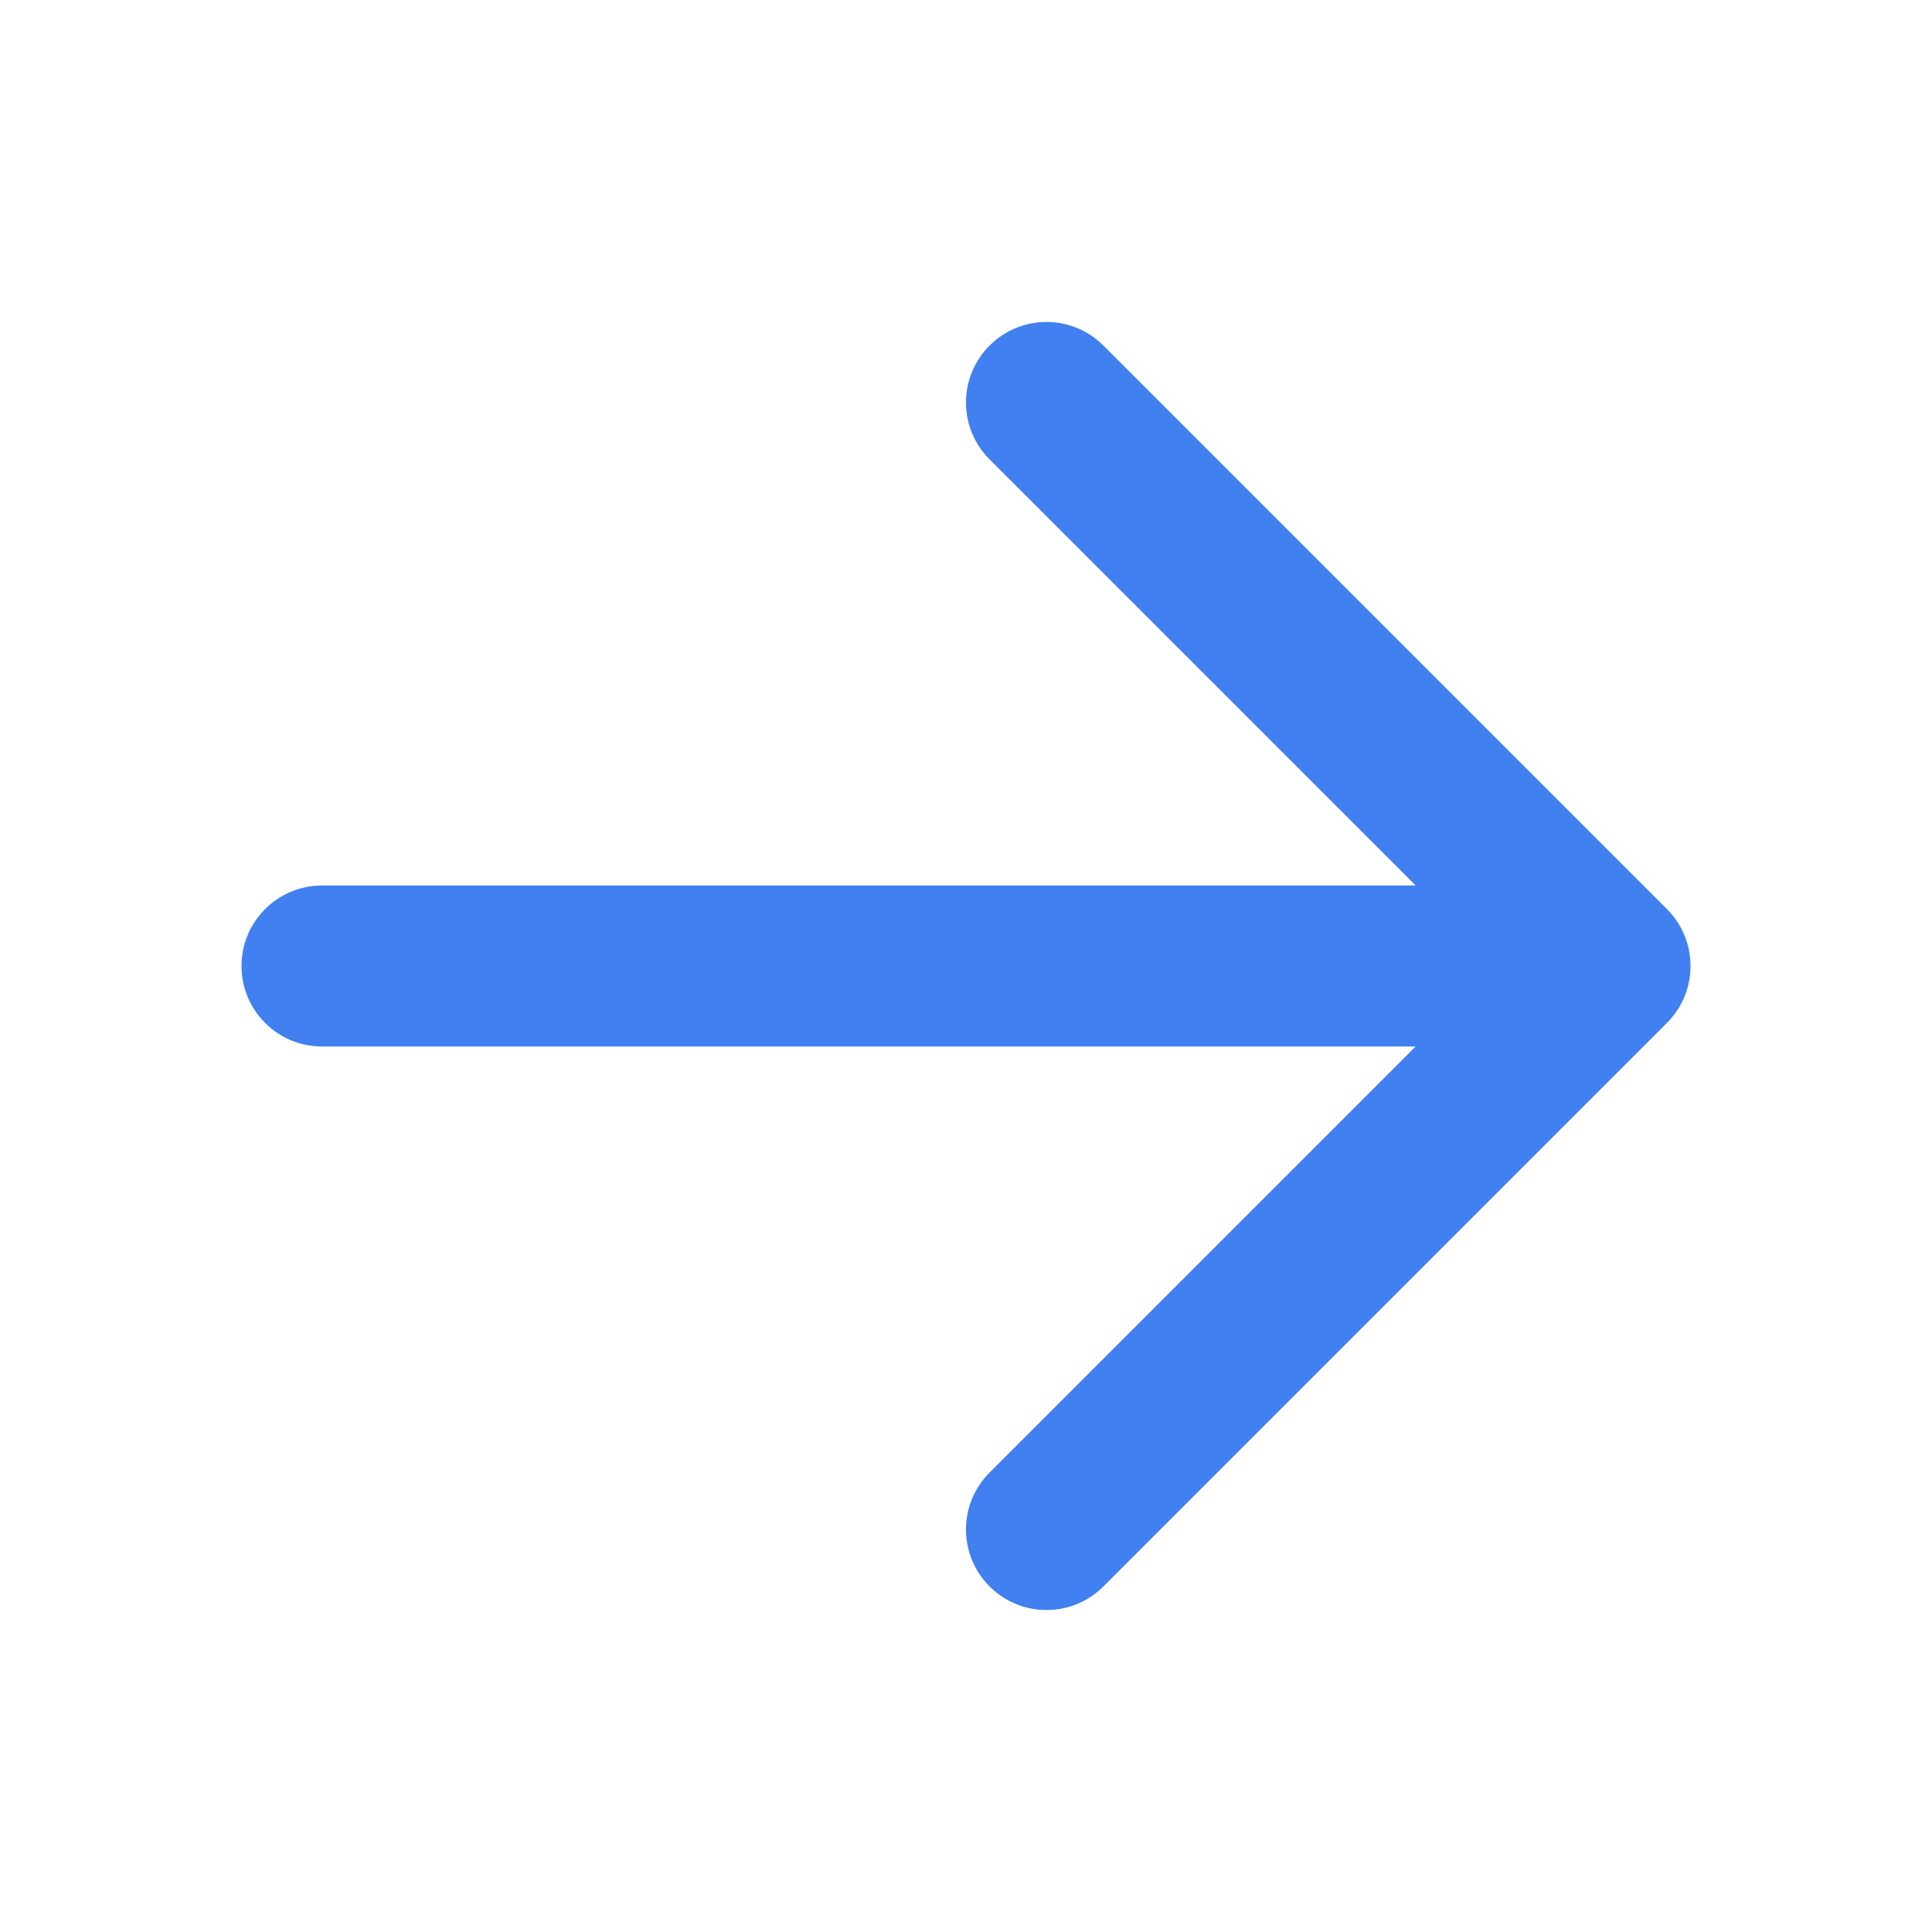
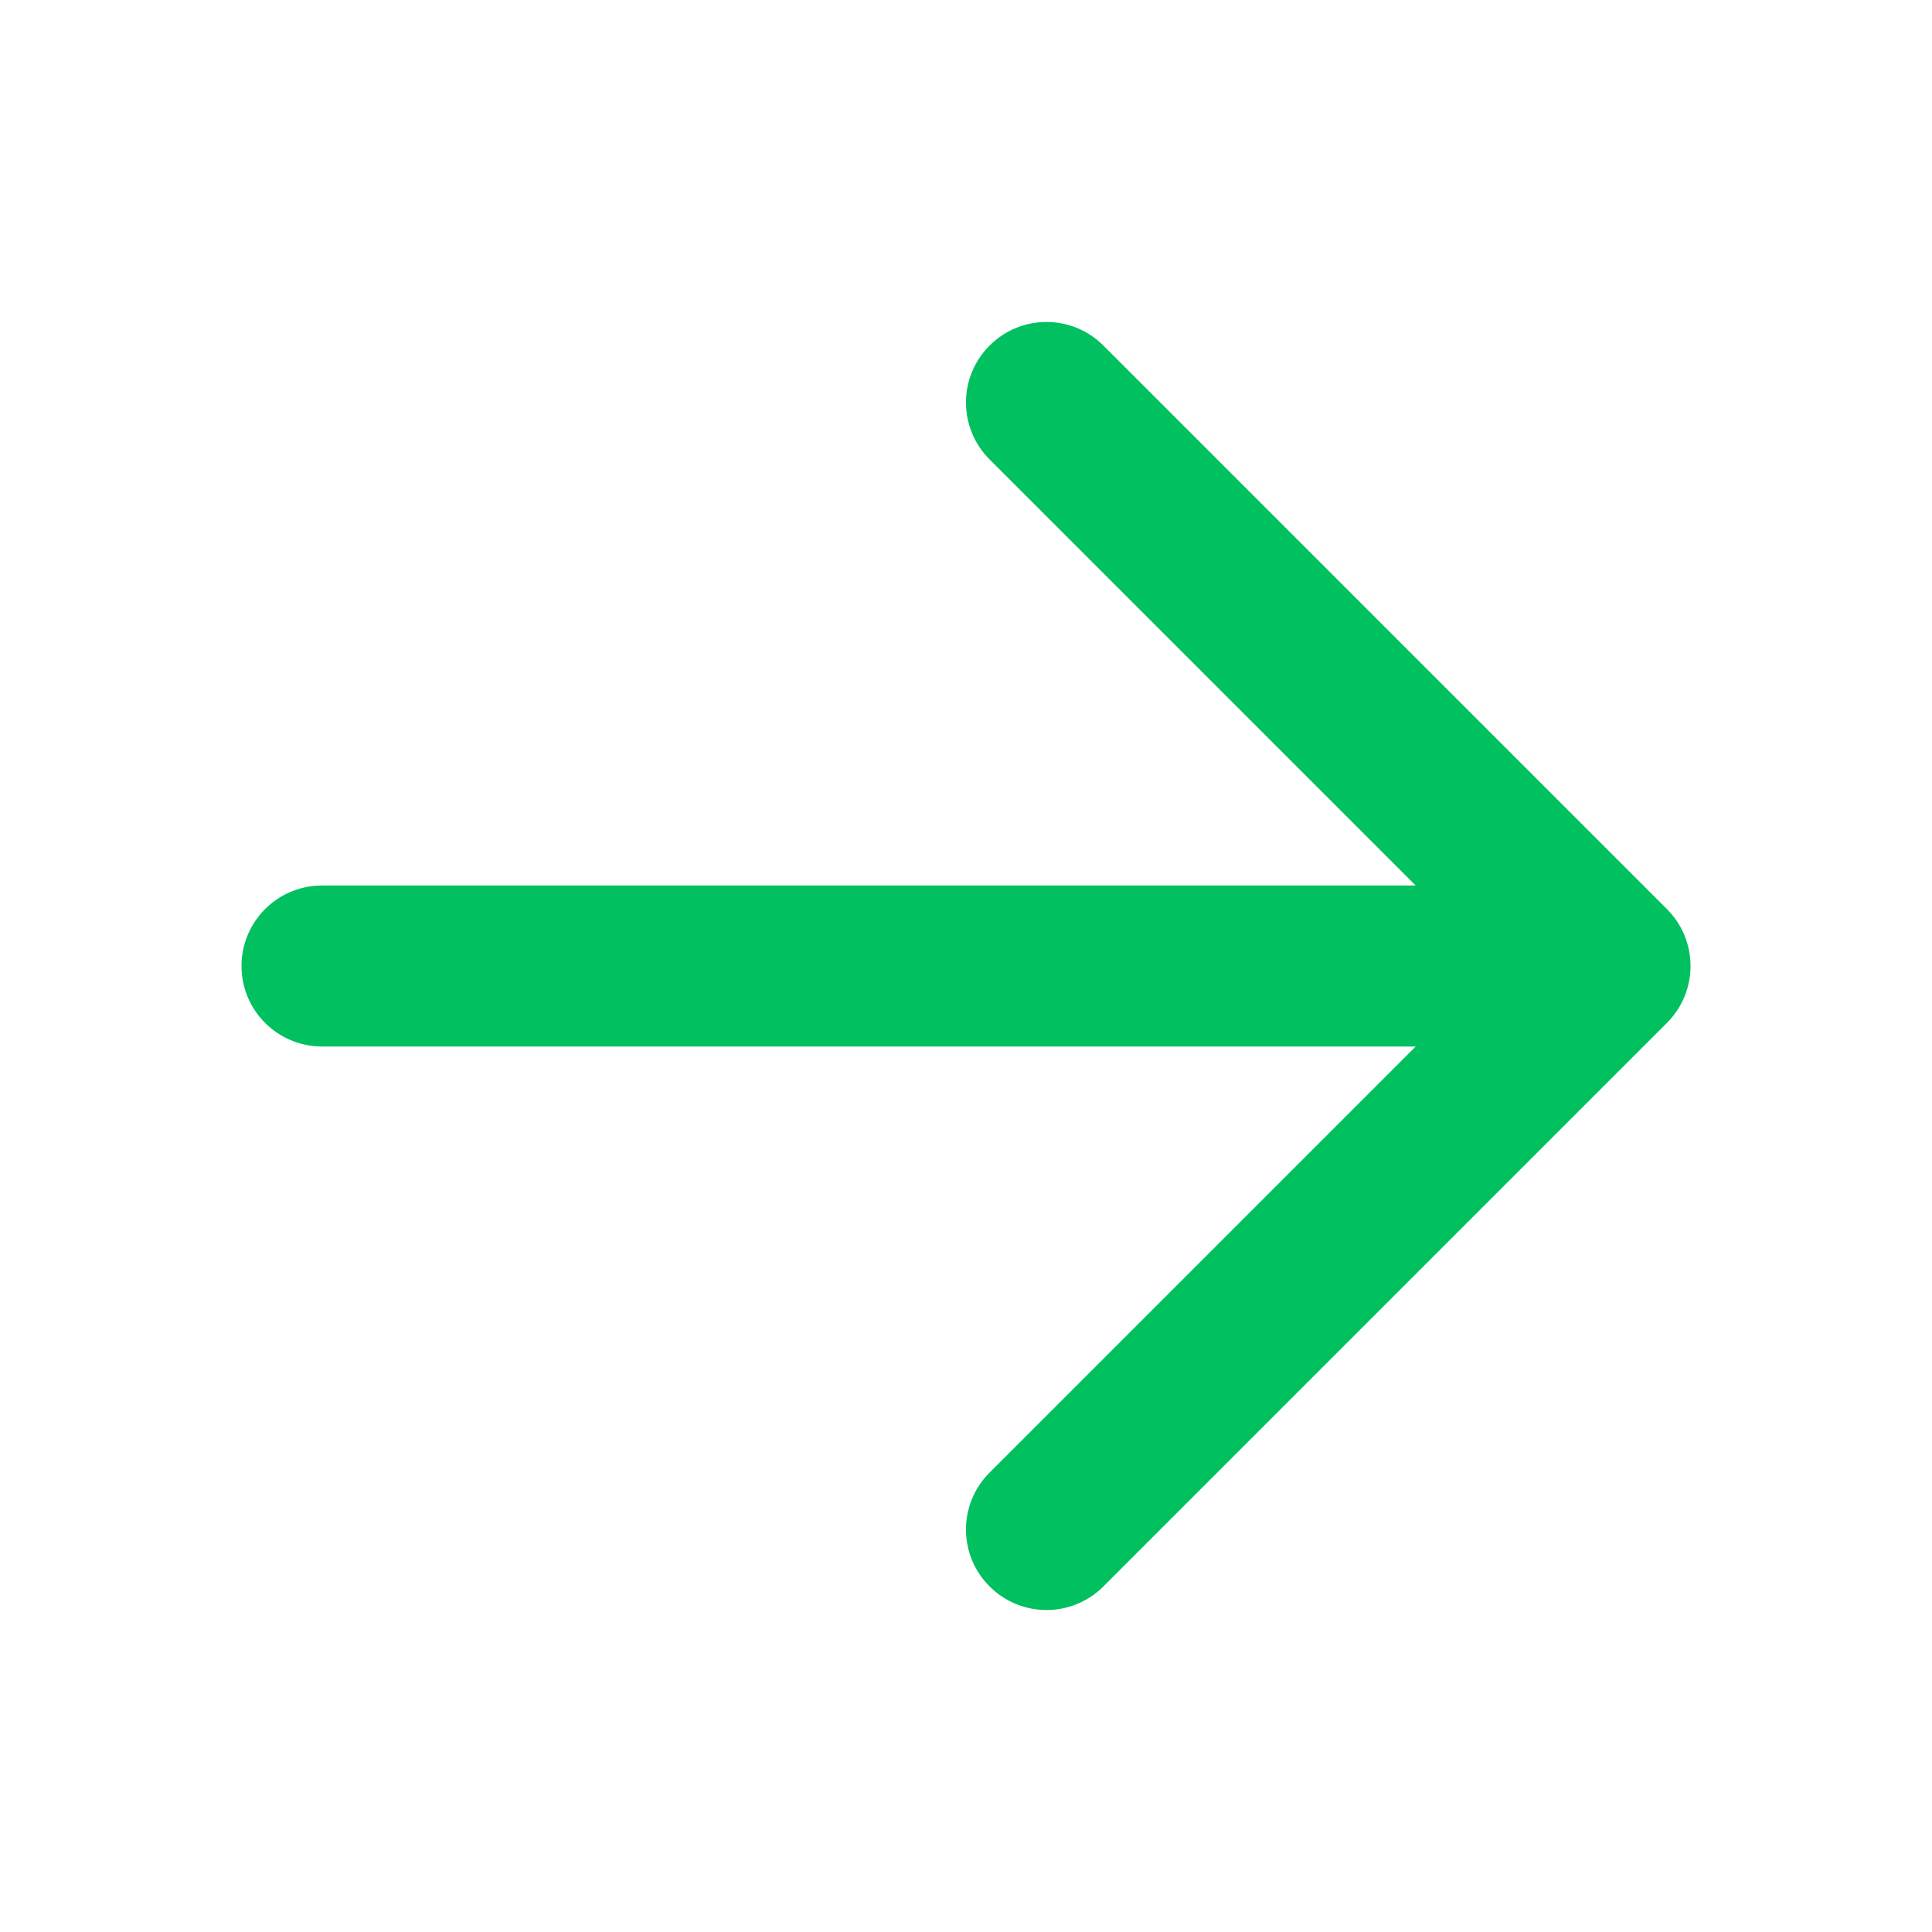
<svg xmlns="http://www.w3.org/2000/svg" viewBox="0 0 24 24" fill="none">
-   <path fill="#4080f0" fill-rule="evenodd" clip-rule="evenodd" d="M12.293 4.293C12.683 3.902 13.317 3.902 13.707 4.293L20.707 11.293C21.098 11.683 21.098 12.317 20.707 12.707L13.707 19.707C13.317 20.098 12.683 20.098 12.293 19.707C11.902 19.317 11.902 18.683 12.293 18.293L17.586 13H4C3.448 13 3 12.552 3 12C3 11.448 3.448 11 4 11H17.586L12.293 5.707C11.902 5.317 11.902 4.683 12.293 4.293Z" />
+   <path fill="#00c060" fill-rule="evenodd" clip-rule="evenodd" d="M12.293 4.293C12.683 3.902 13.317 3.902 13.707 4.293L20.707 11.293C21.098 11.683 21.098 12.317 20.707 12.707L13.707 19.707C13.317 20.098 12.683 20.098 12.293 19.707C11.902 19.317 11.902 18.683 12.293 18.293L17.586 13H4C3.448 13 3 12.552 3 12C3 11.448 3.448 11 4 11H17.586L12.293 5.707C11.902 5.317 11.902 4.683 12.293 4.293Z" />
</svg>
